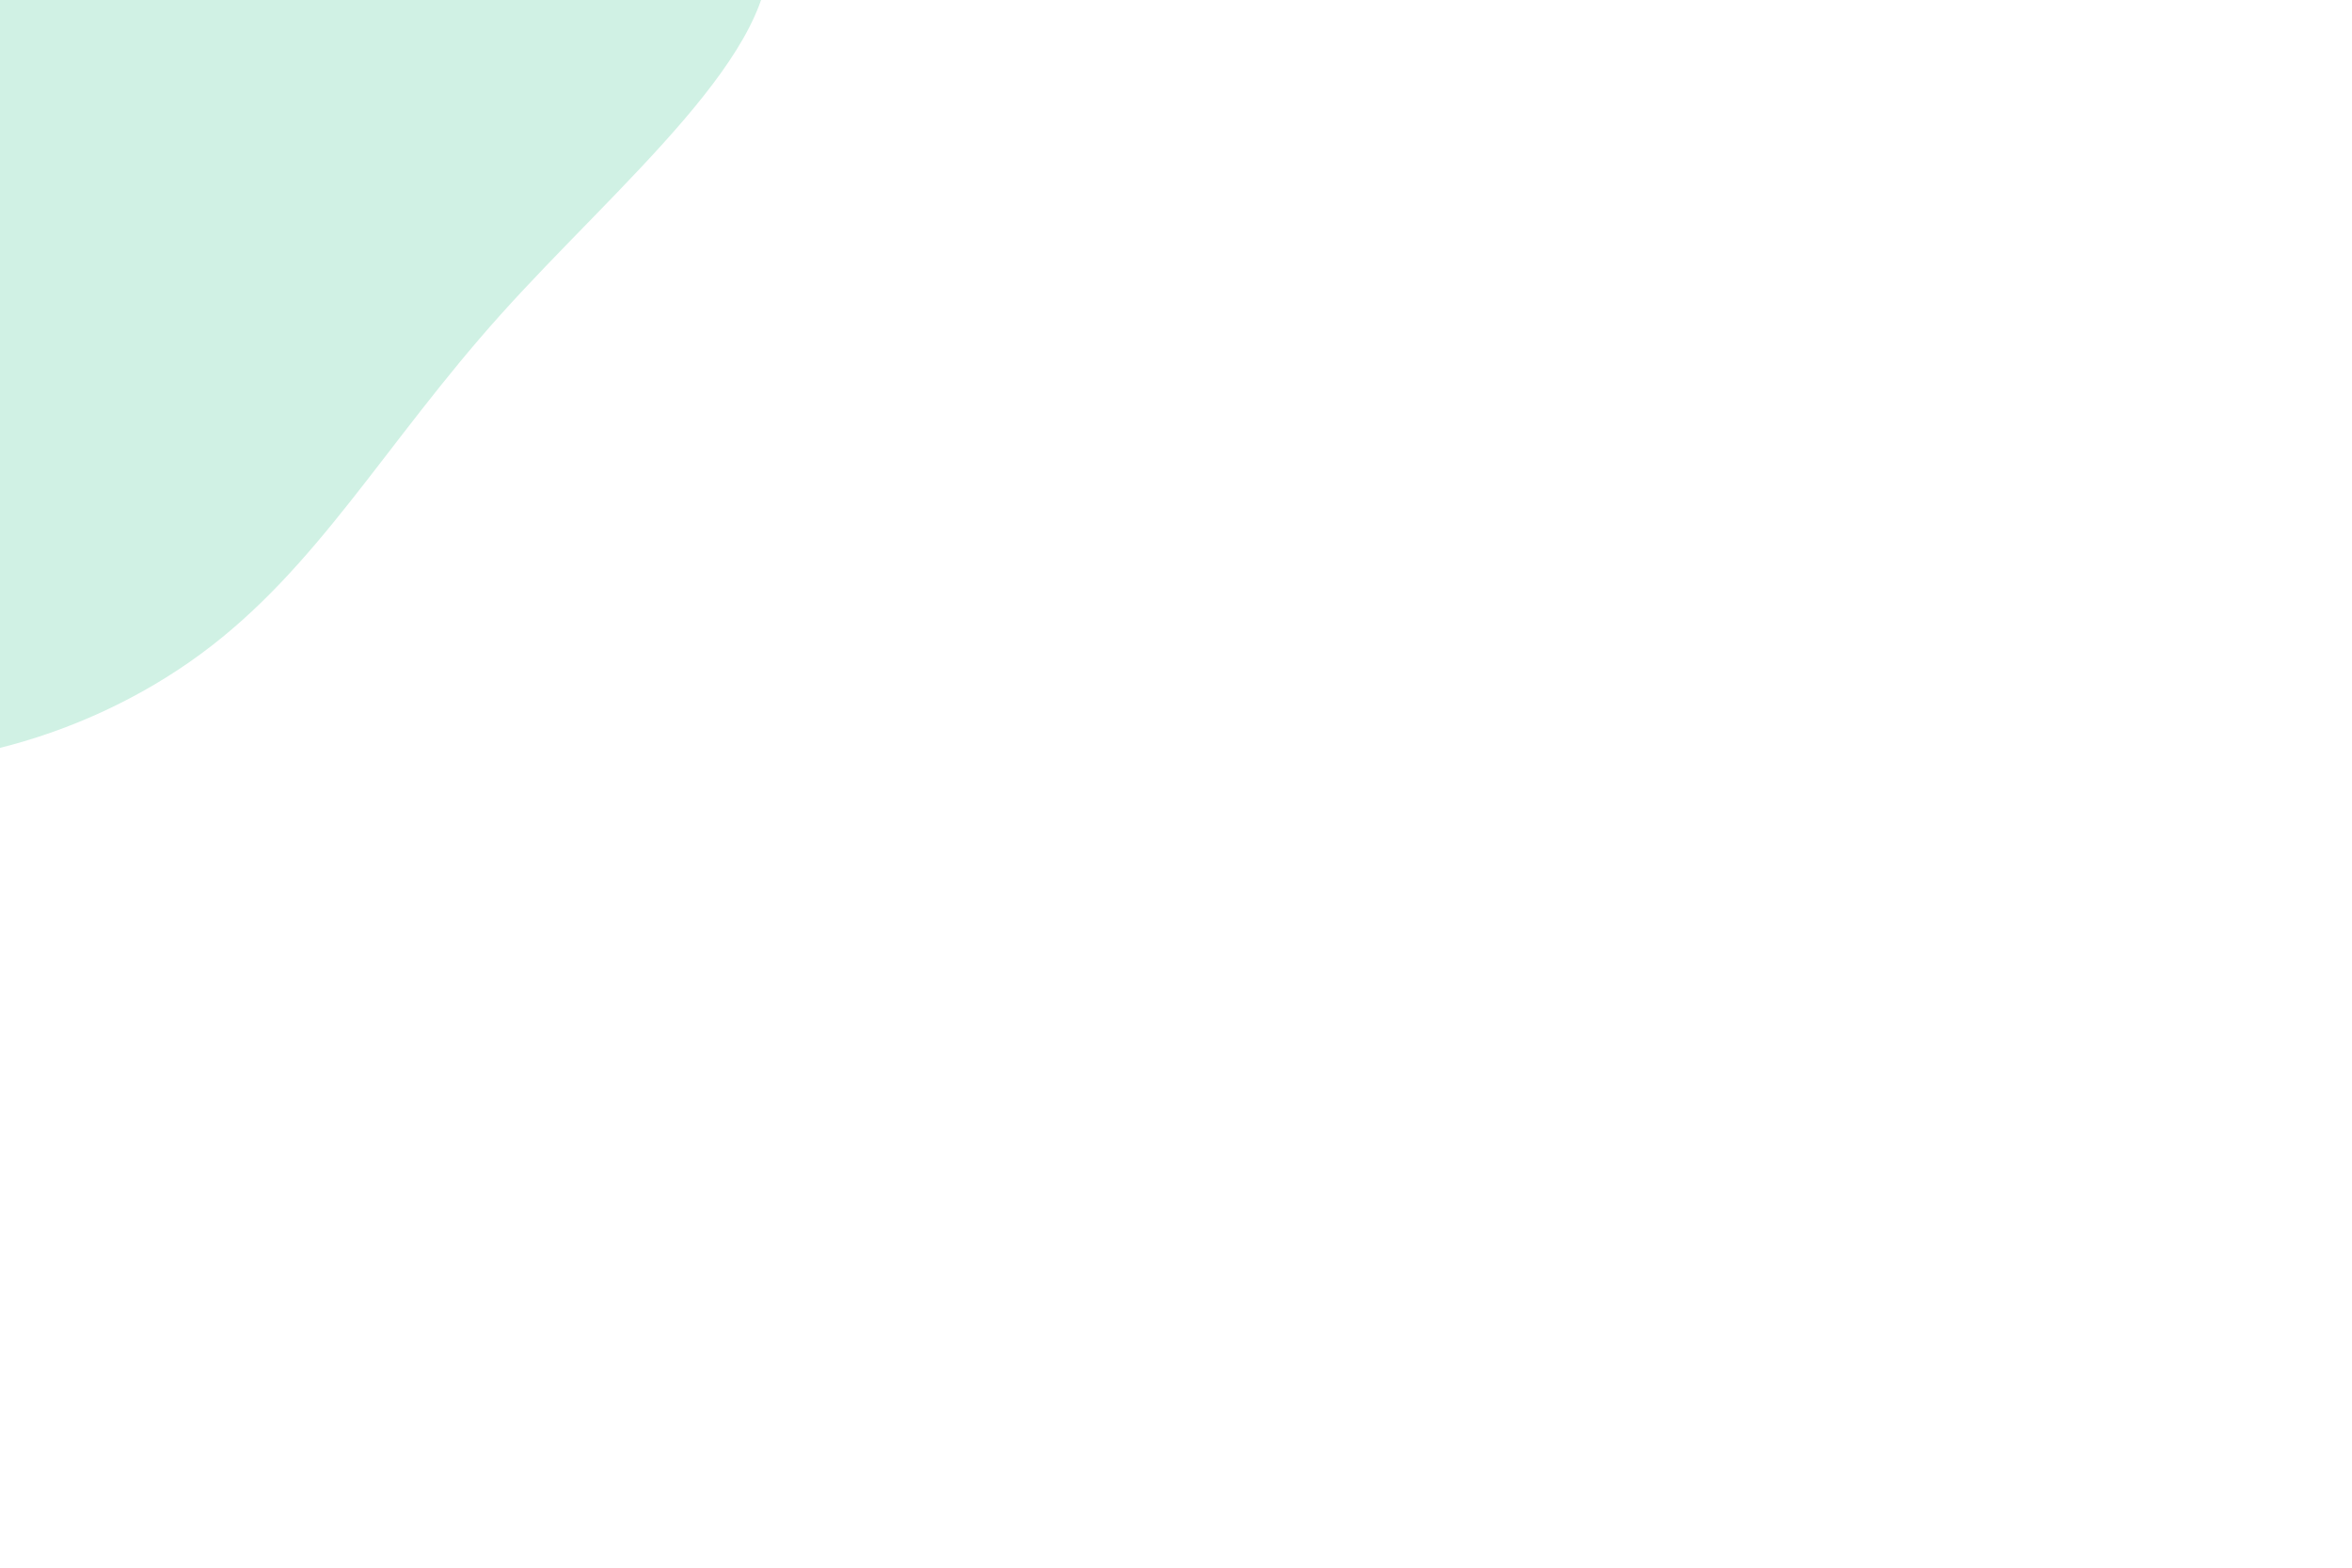
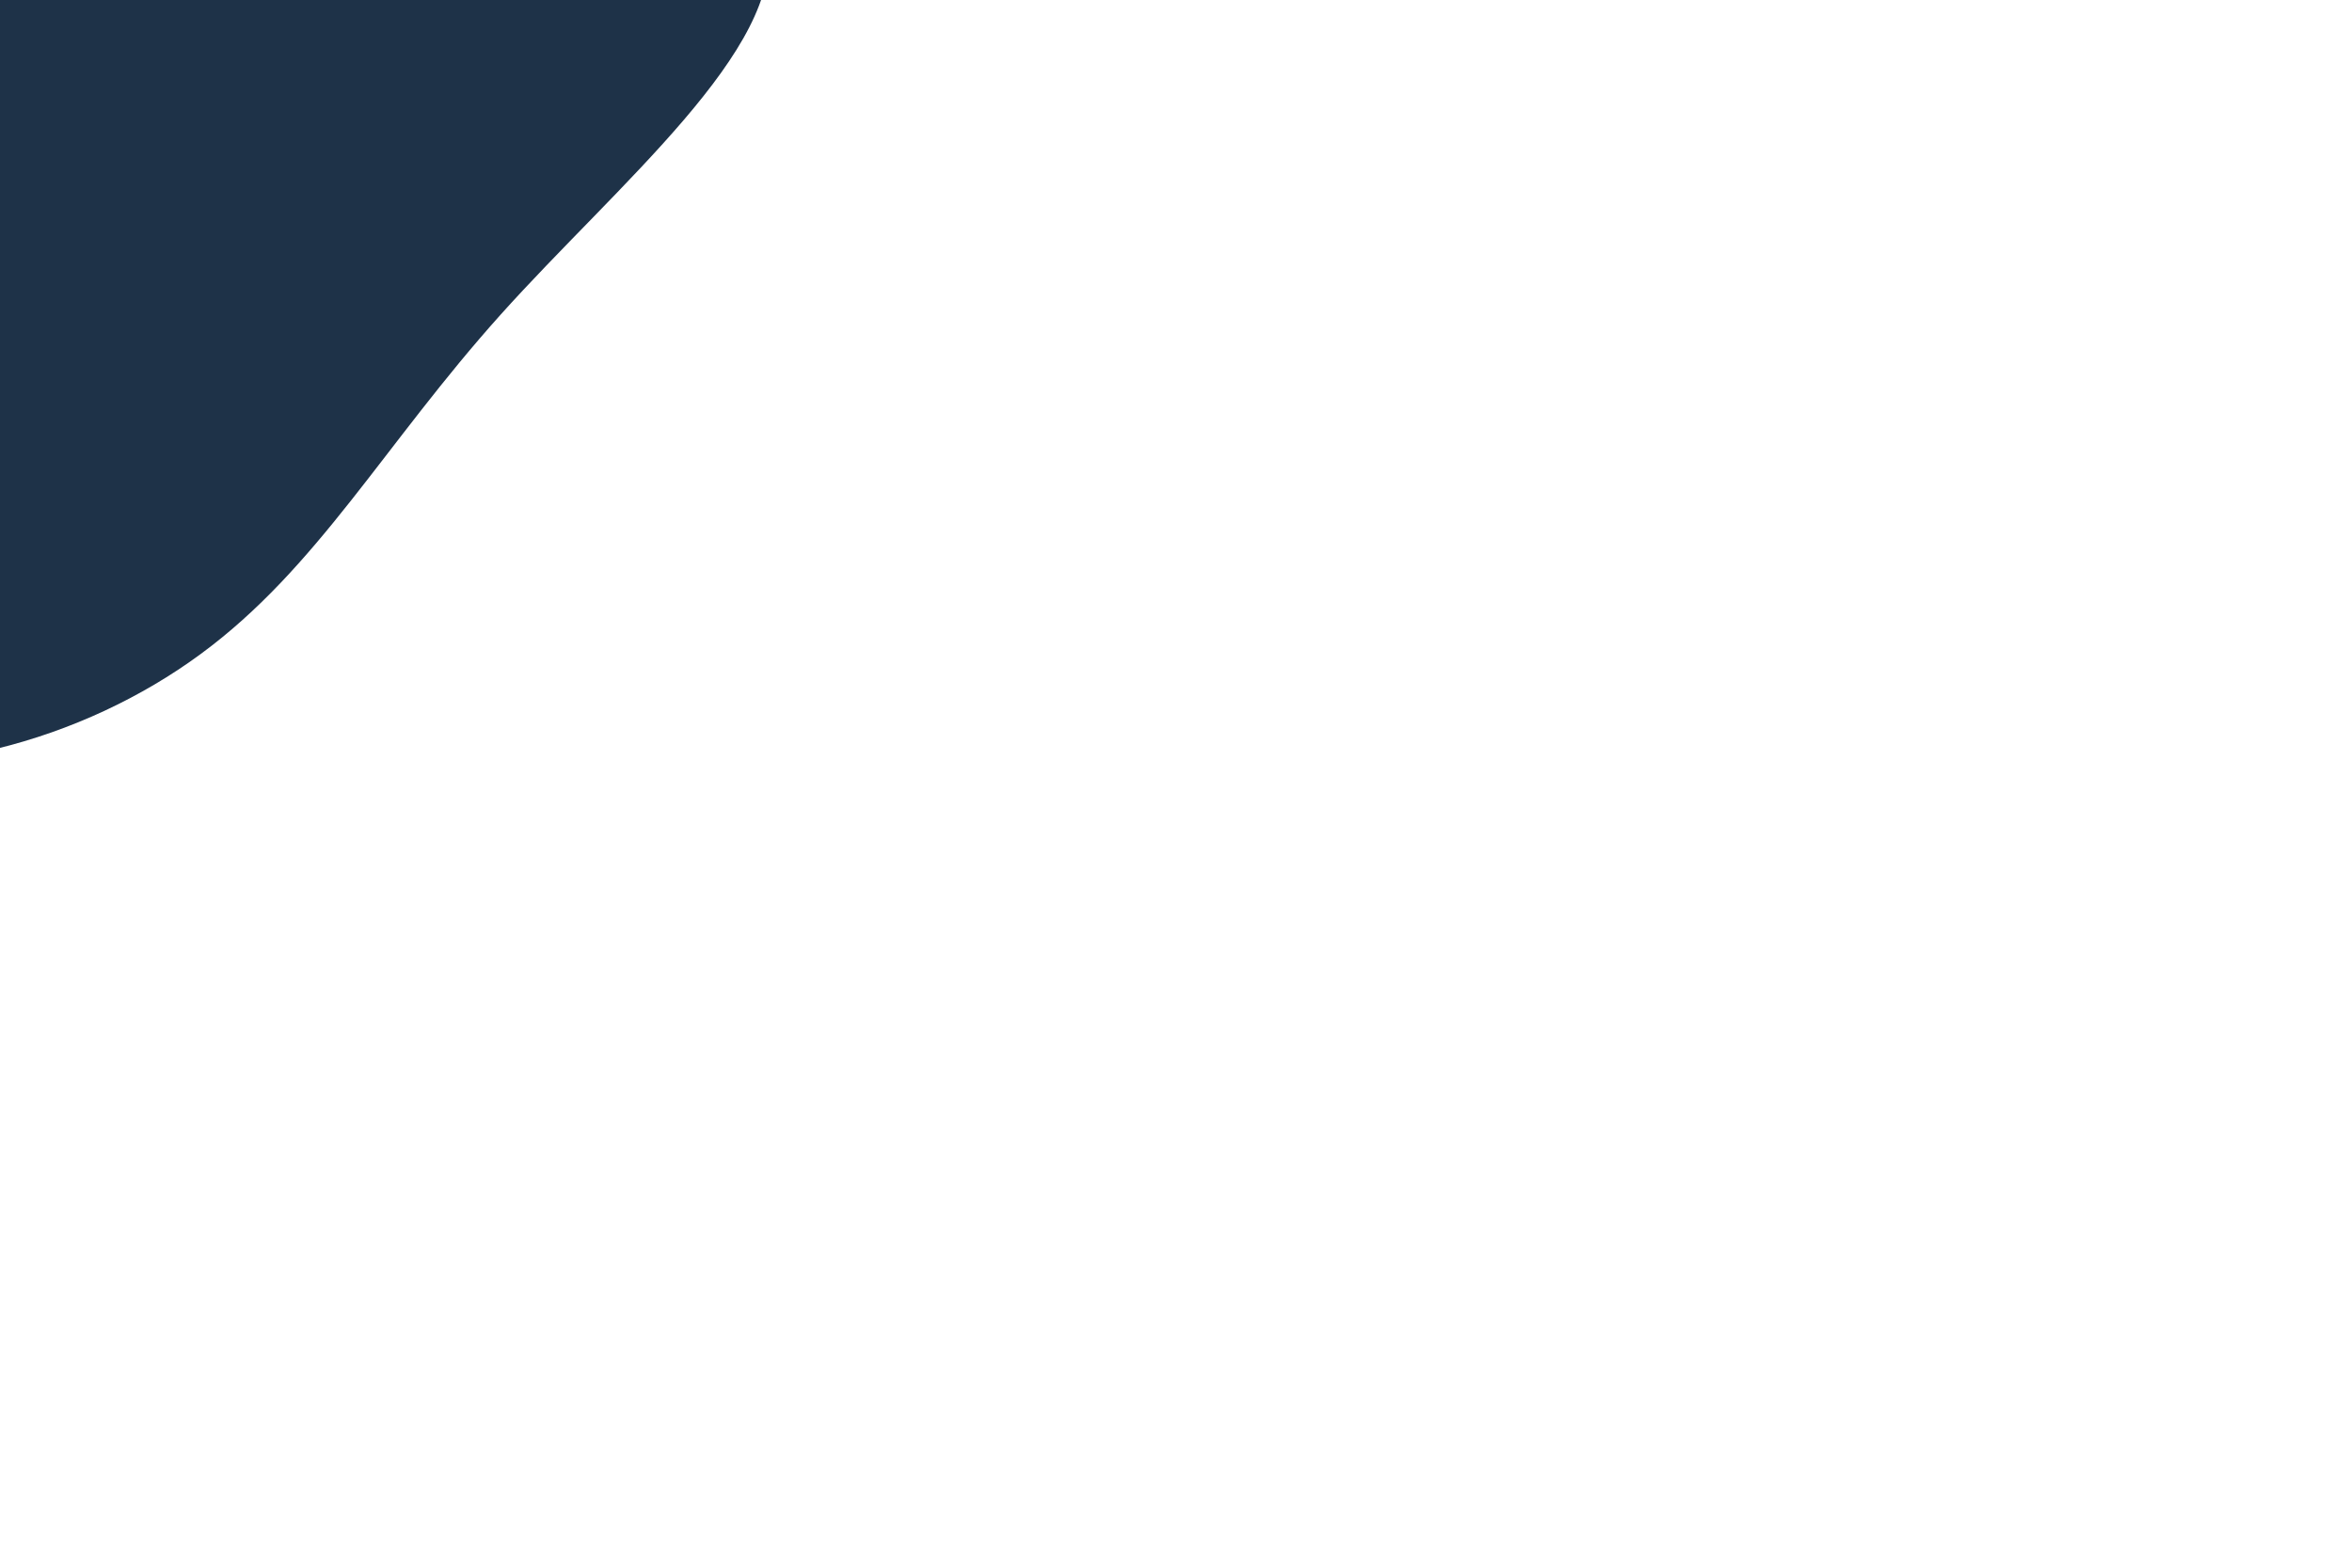
<svg xmlns="http://www.w3.org/2000/svg" id="visual" viewBox="0 0 900 600" width="900" height="600" version="1.1">
  <g transform="translate(10.1189 28.96593)">
-     <path d="M142.5 -172.5C201.4 -120.4 277.5 -91.4 283.7 -50.8C289.8 -10.3 226.1 41.7 181.5 91.4C136.9 141.1 111.4 188.5 66.6 221.4C21.9 254.3 -42.1 272.8 -100.3 258.8C-158.4 244.9 -210.9 198.4 -249 140C-287.1 81.7 -311 11.3 -302.7 -56.4C-294.4 -124.1 -253.9 -189.2 -198.1 -241.9C-142.3 -294.6 -71.1 -334.8 -14.7 -317.3C41.8 -299.8 83.6 -224.6 142.5 -172.5" fill="hsl(157, 54%, 88%)" />
+     <path d="M142.5 -172.5C201.4 -120.4 277.5 -91.4 283.7 -50.8C289.8 -10.3 226.1 41.7 181.5 91.4C136.9 141.1 111.4 188.5 66.6 221.4C21.9 254.3 -42.1 272.8 -100.3 258.8C-158.4 244.9 -210.9 198.4 -249 140C-287.1 81.7 -311 11.3 -302.7 -56.4C-294.4 -124.1 -253.9 -189.2 -198.1 -241.9C-142.3 -294.6 -71.1 -334.8 -14.7 -317.3C41.8 -299.8 83.6 -224.6 142.5 -172.5" fill="hsl(212, 41%, 20%)" />
  </g>
</svg>
